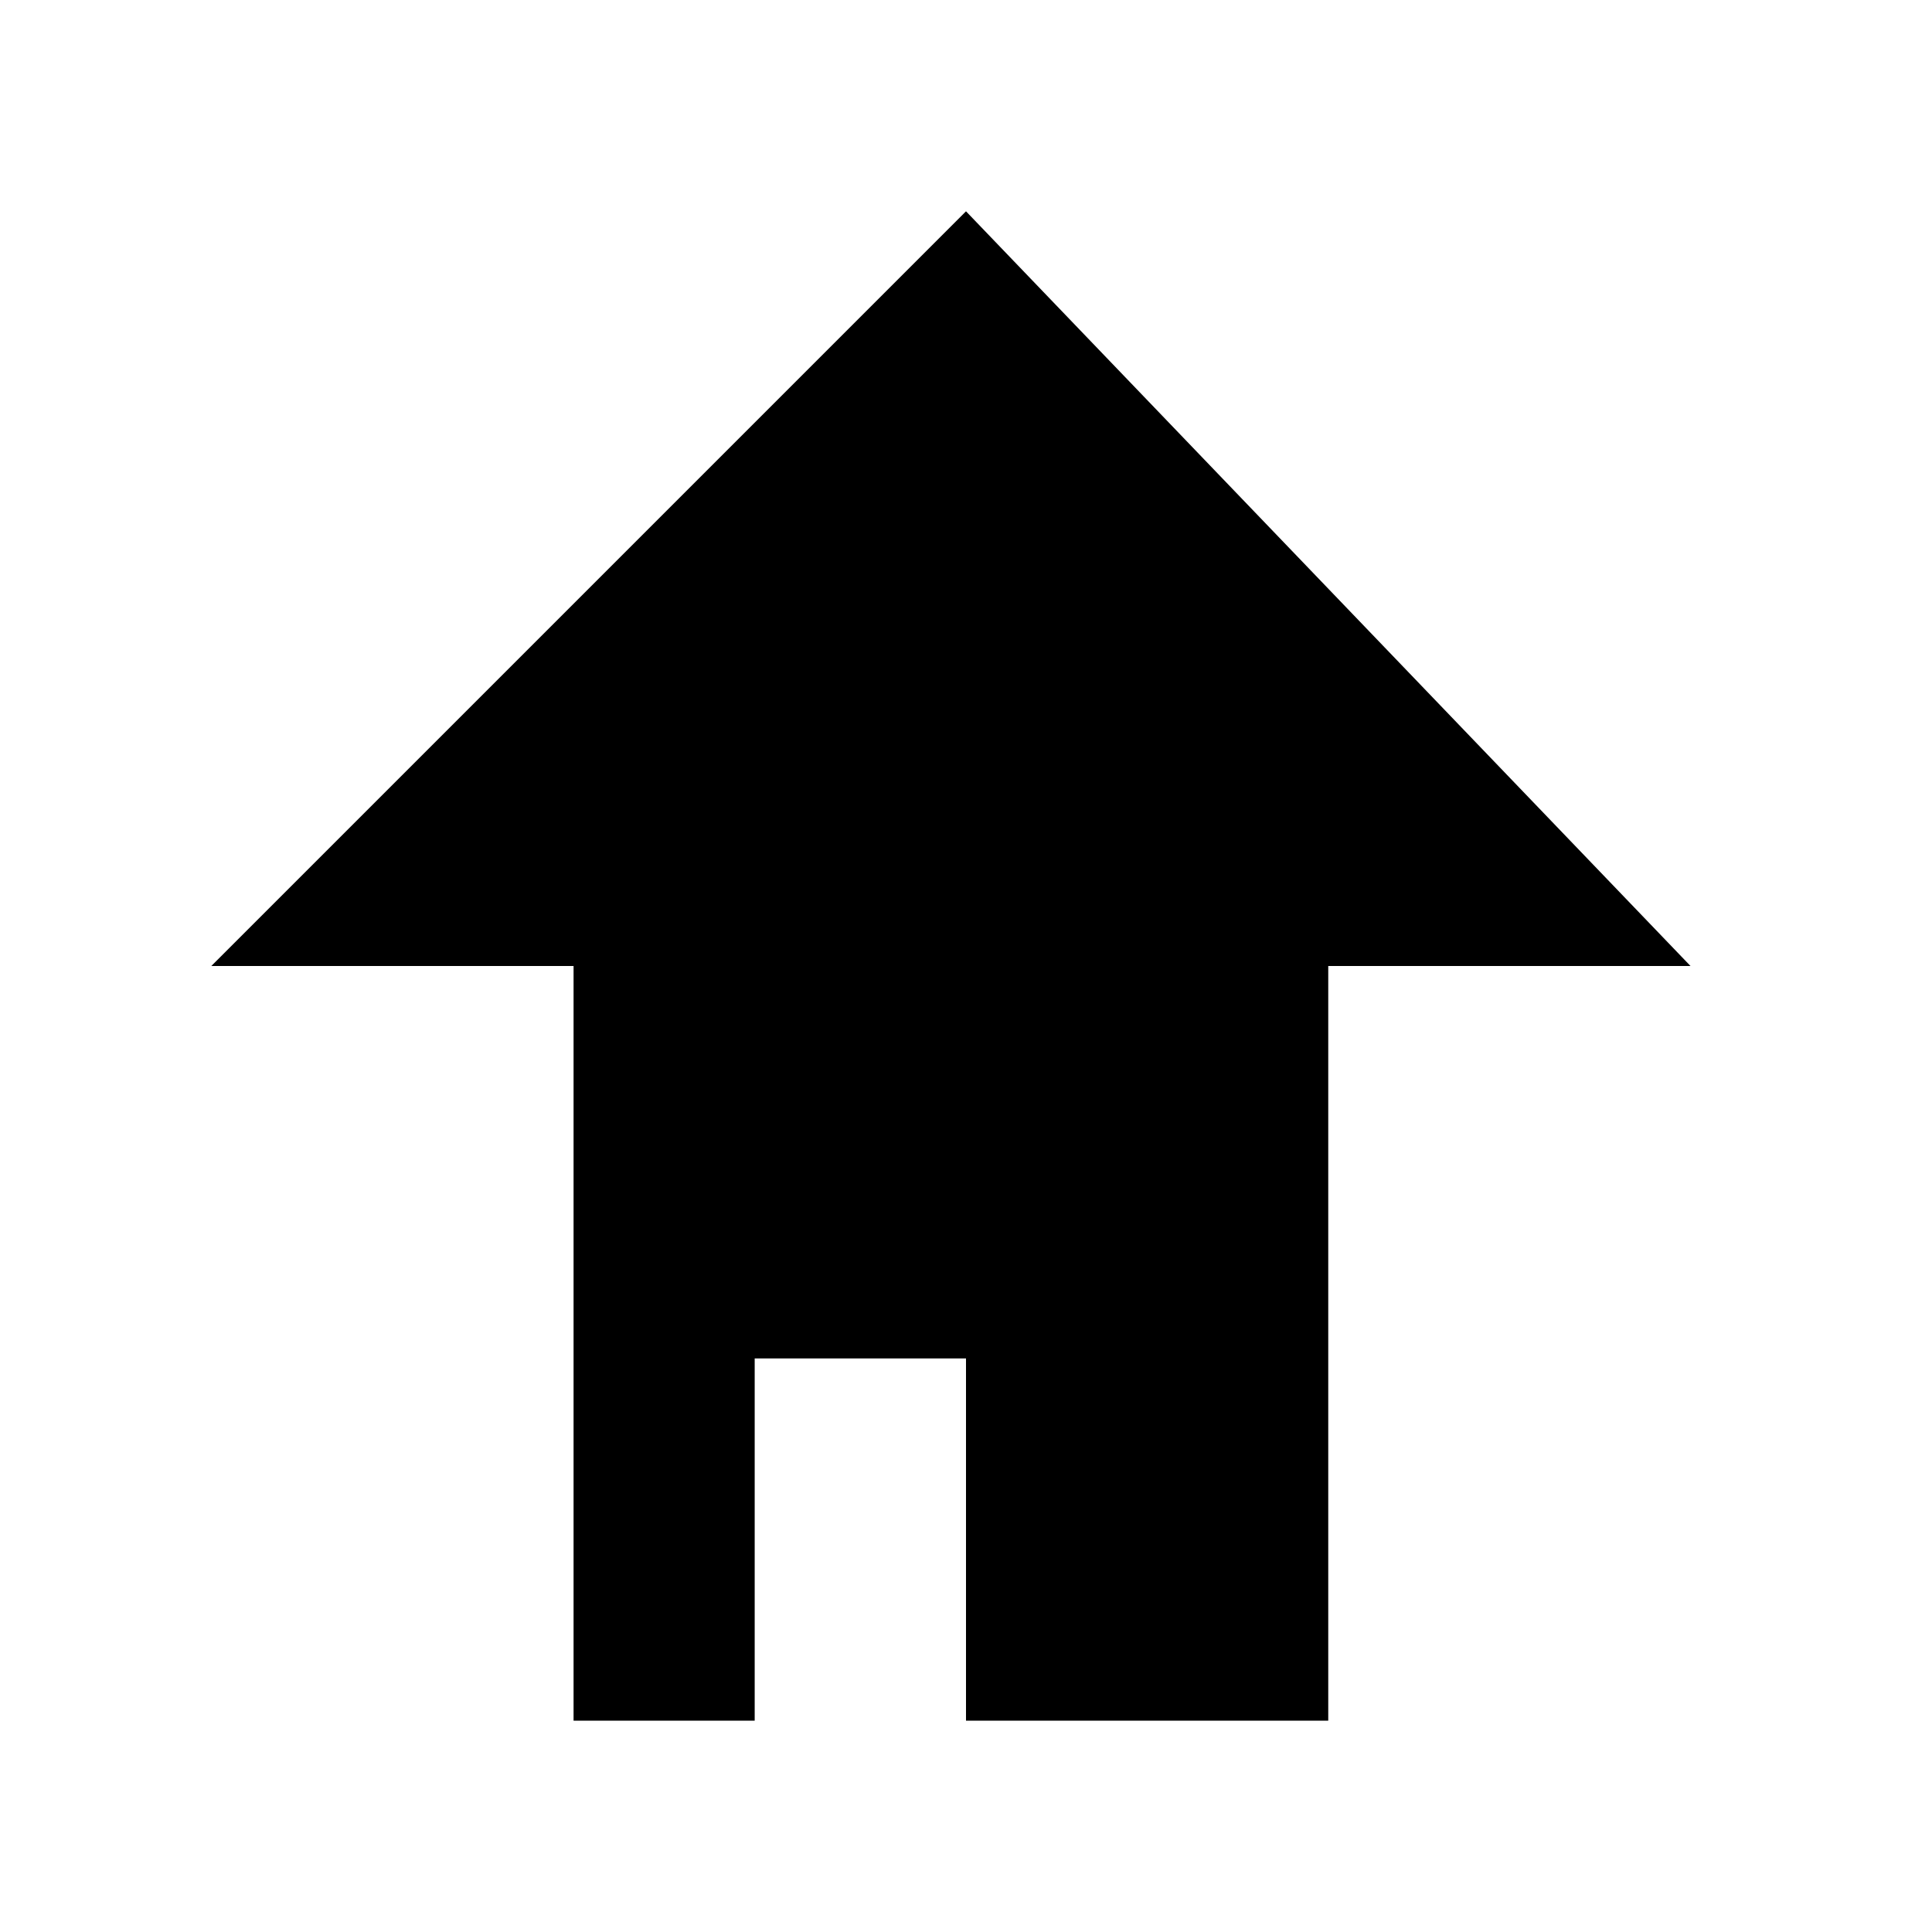
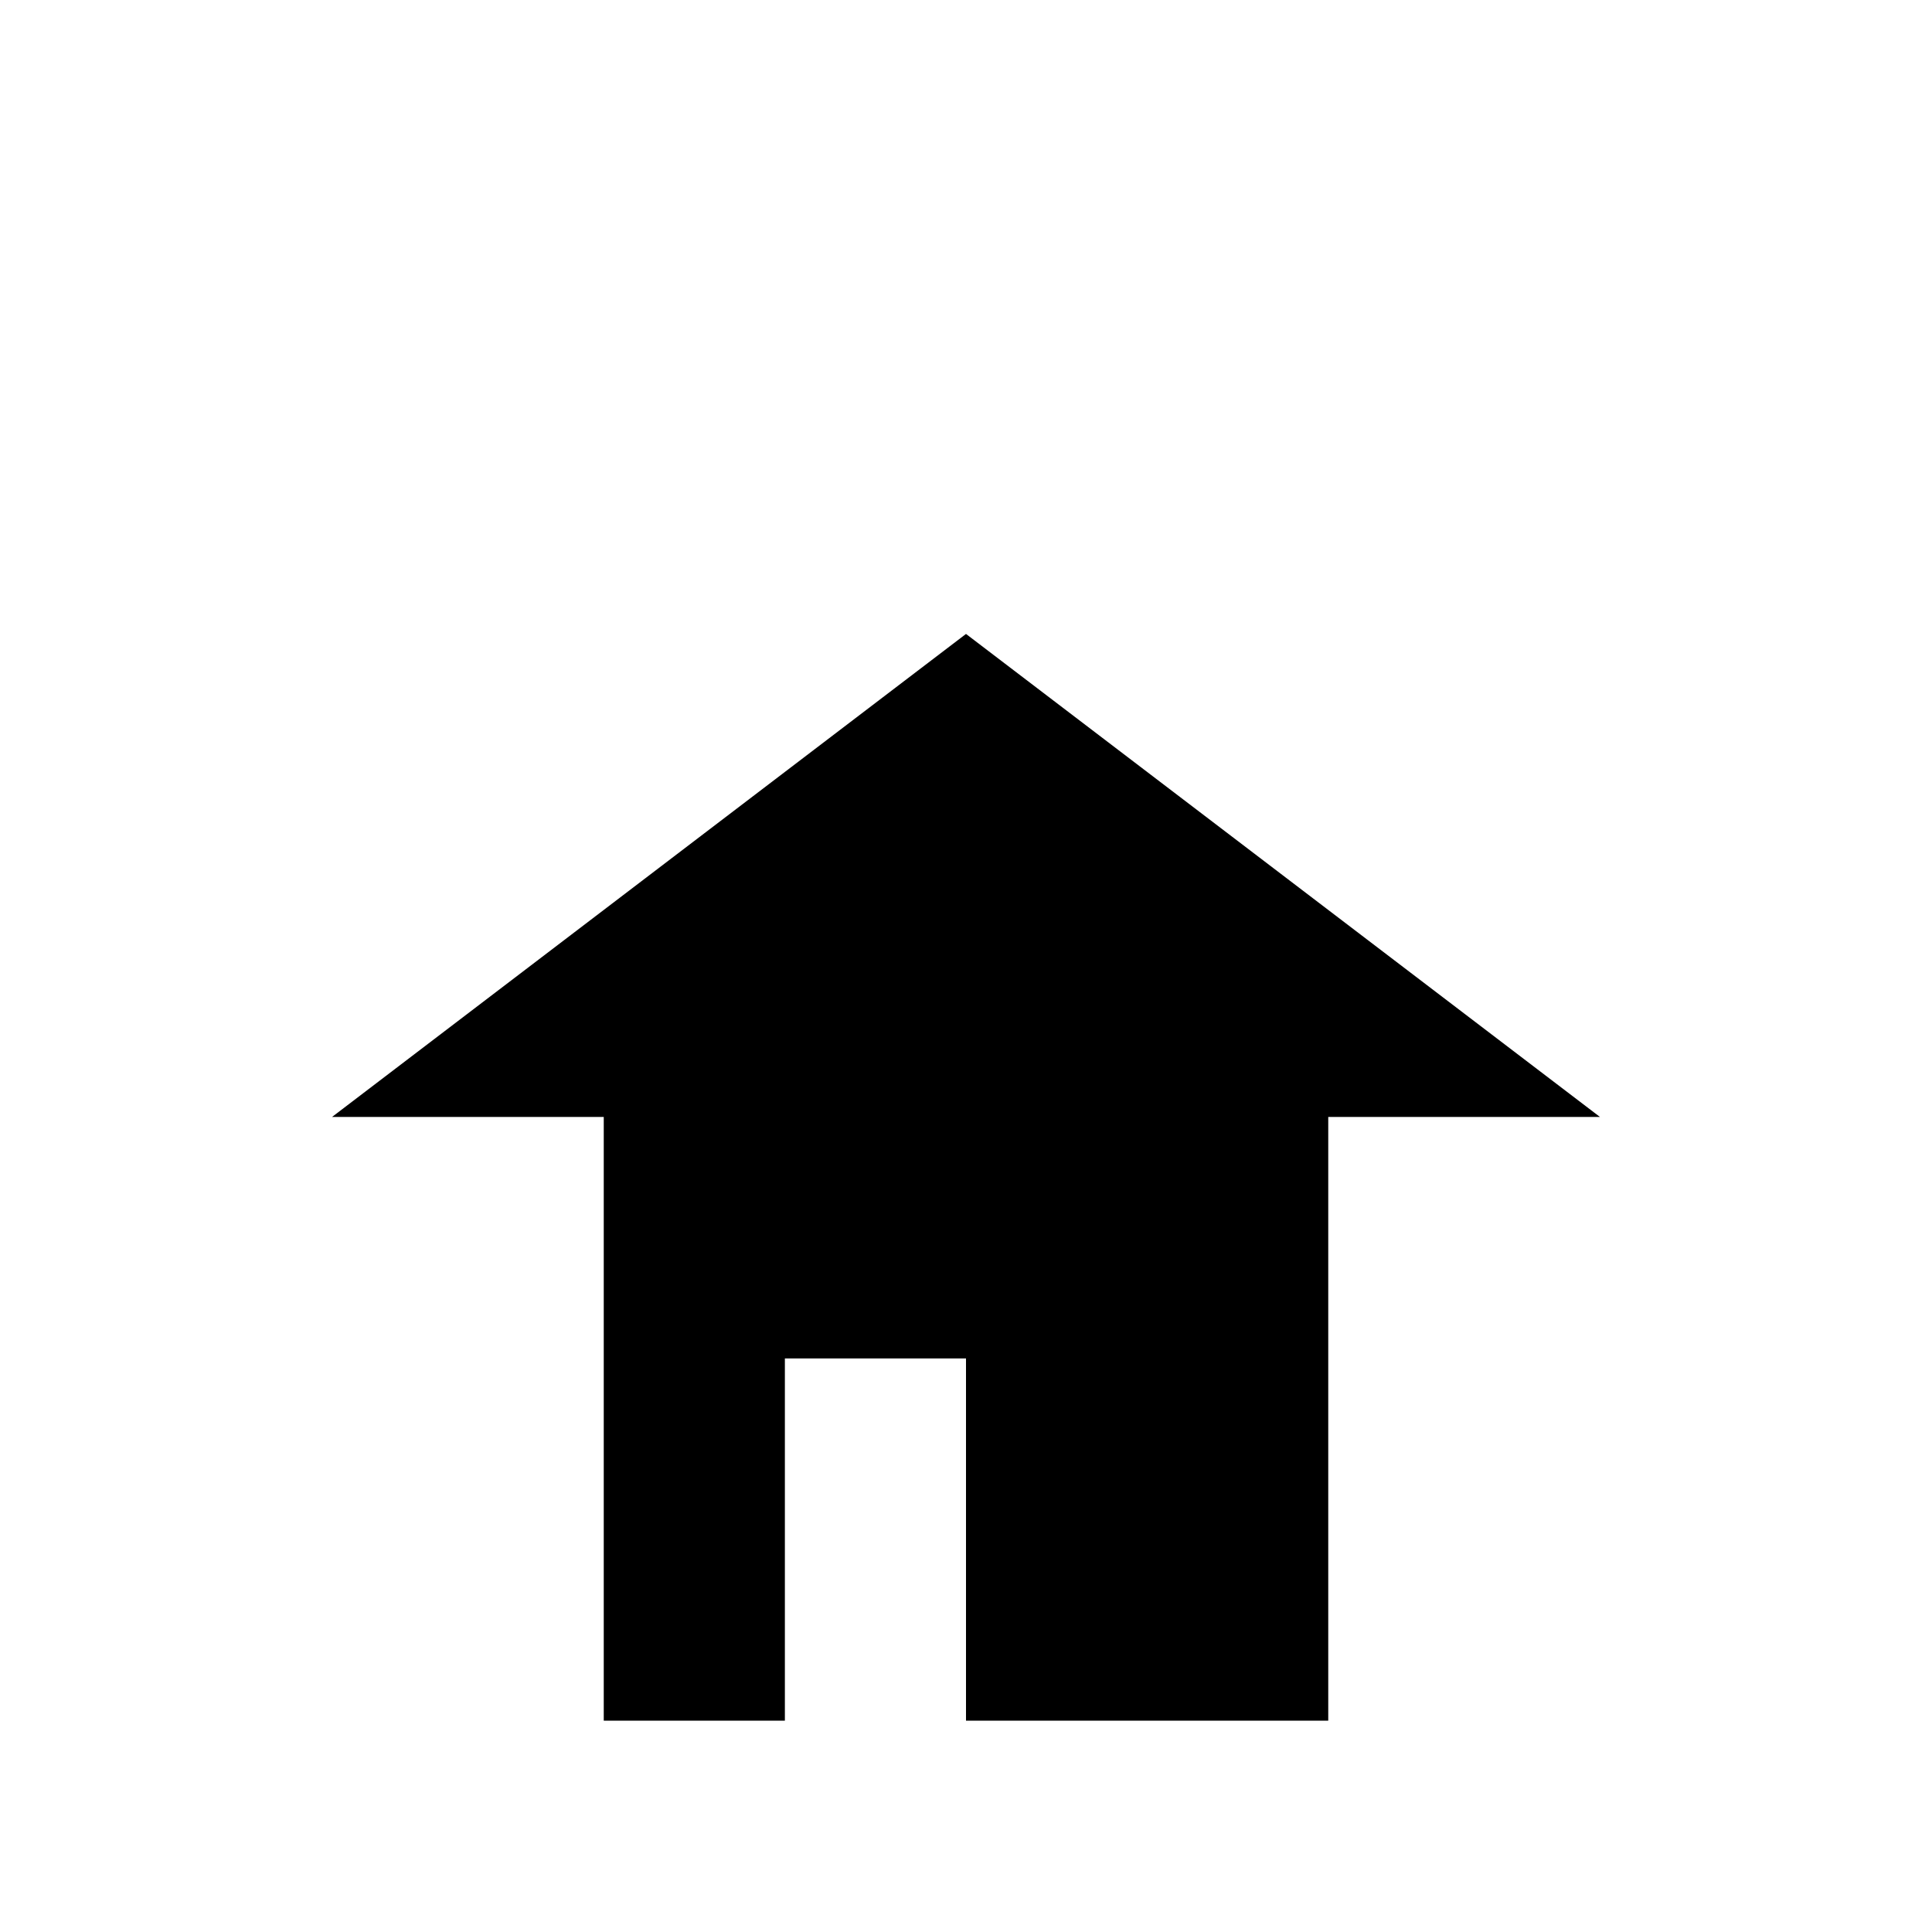
<svg xmlns="http://www.w3.org/2000/svg" width="256" height="256" viewBox="0 0 256 256">
-   <path stroke-width="4" stroke="none" fill="black" d="M 176 228 L 128 228 L 128 180 L 100 180 L 100 228 L 76 228 L 76 128 L 28 128 L 128 28 L 224 128 L 176 128 Z" />
+   <path stroke-width="4" stroke="none" fill="black" d="M 176 228 l -48 0 l 0 -48 l -24 0 l 0 48 l -24 0 l 0 -80 l -36 0 l 84 -64 l 84 64 l -36 0 Z" />
</svg>
